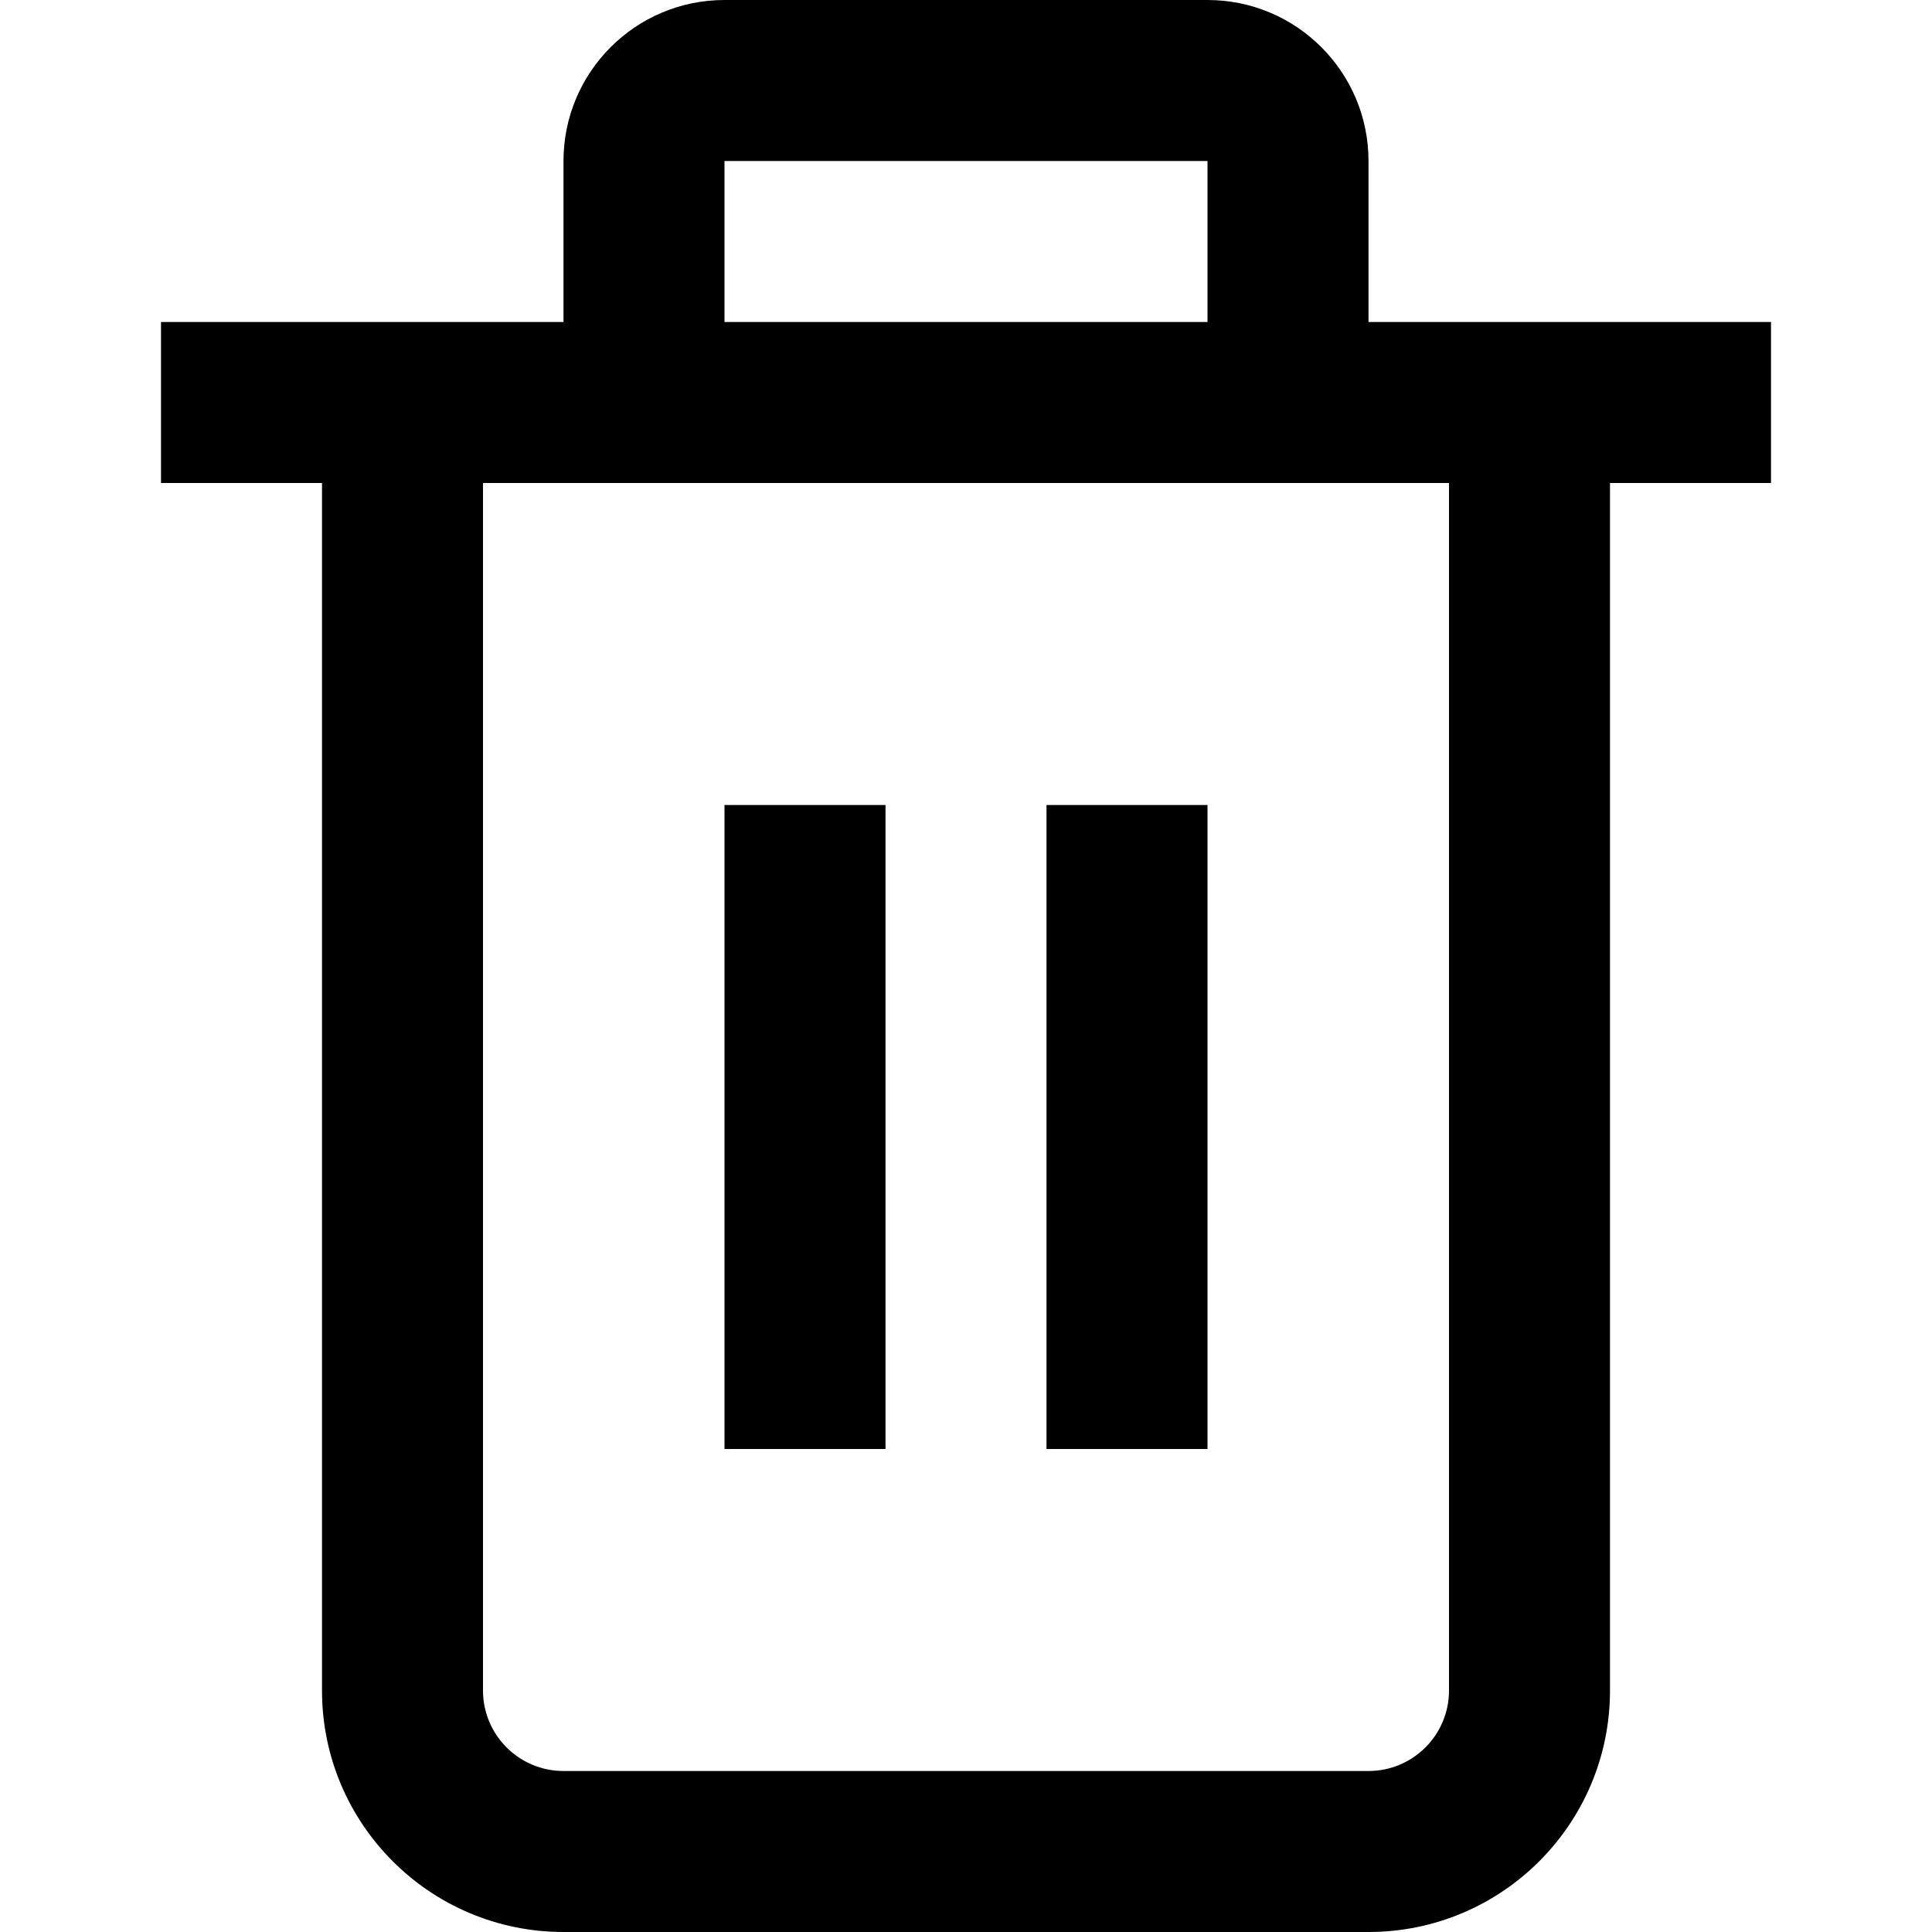
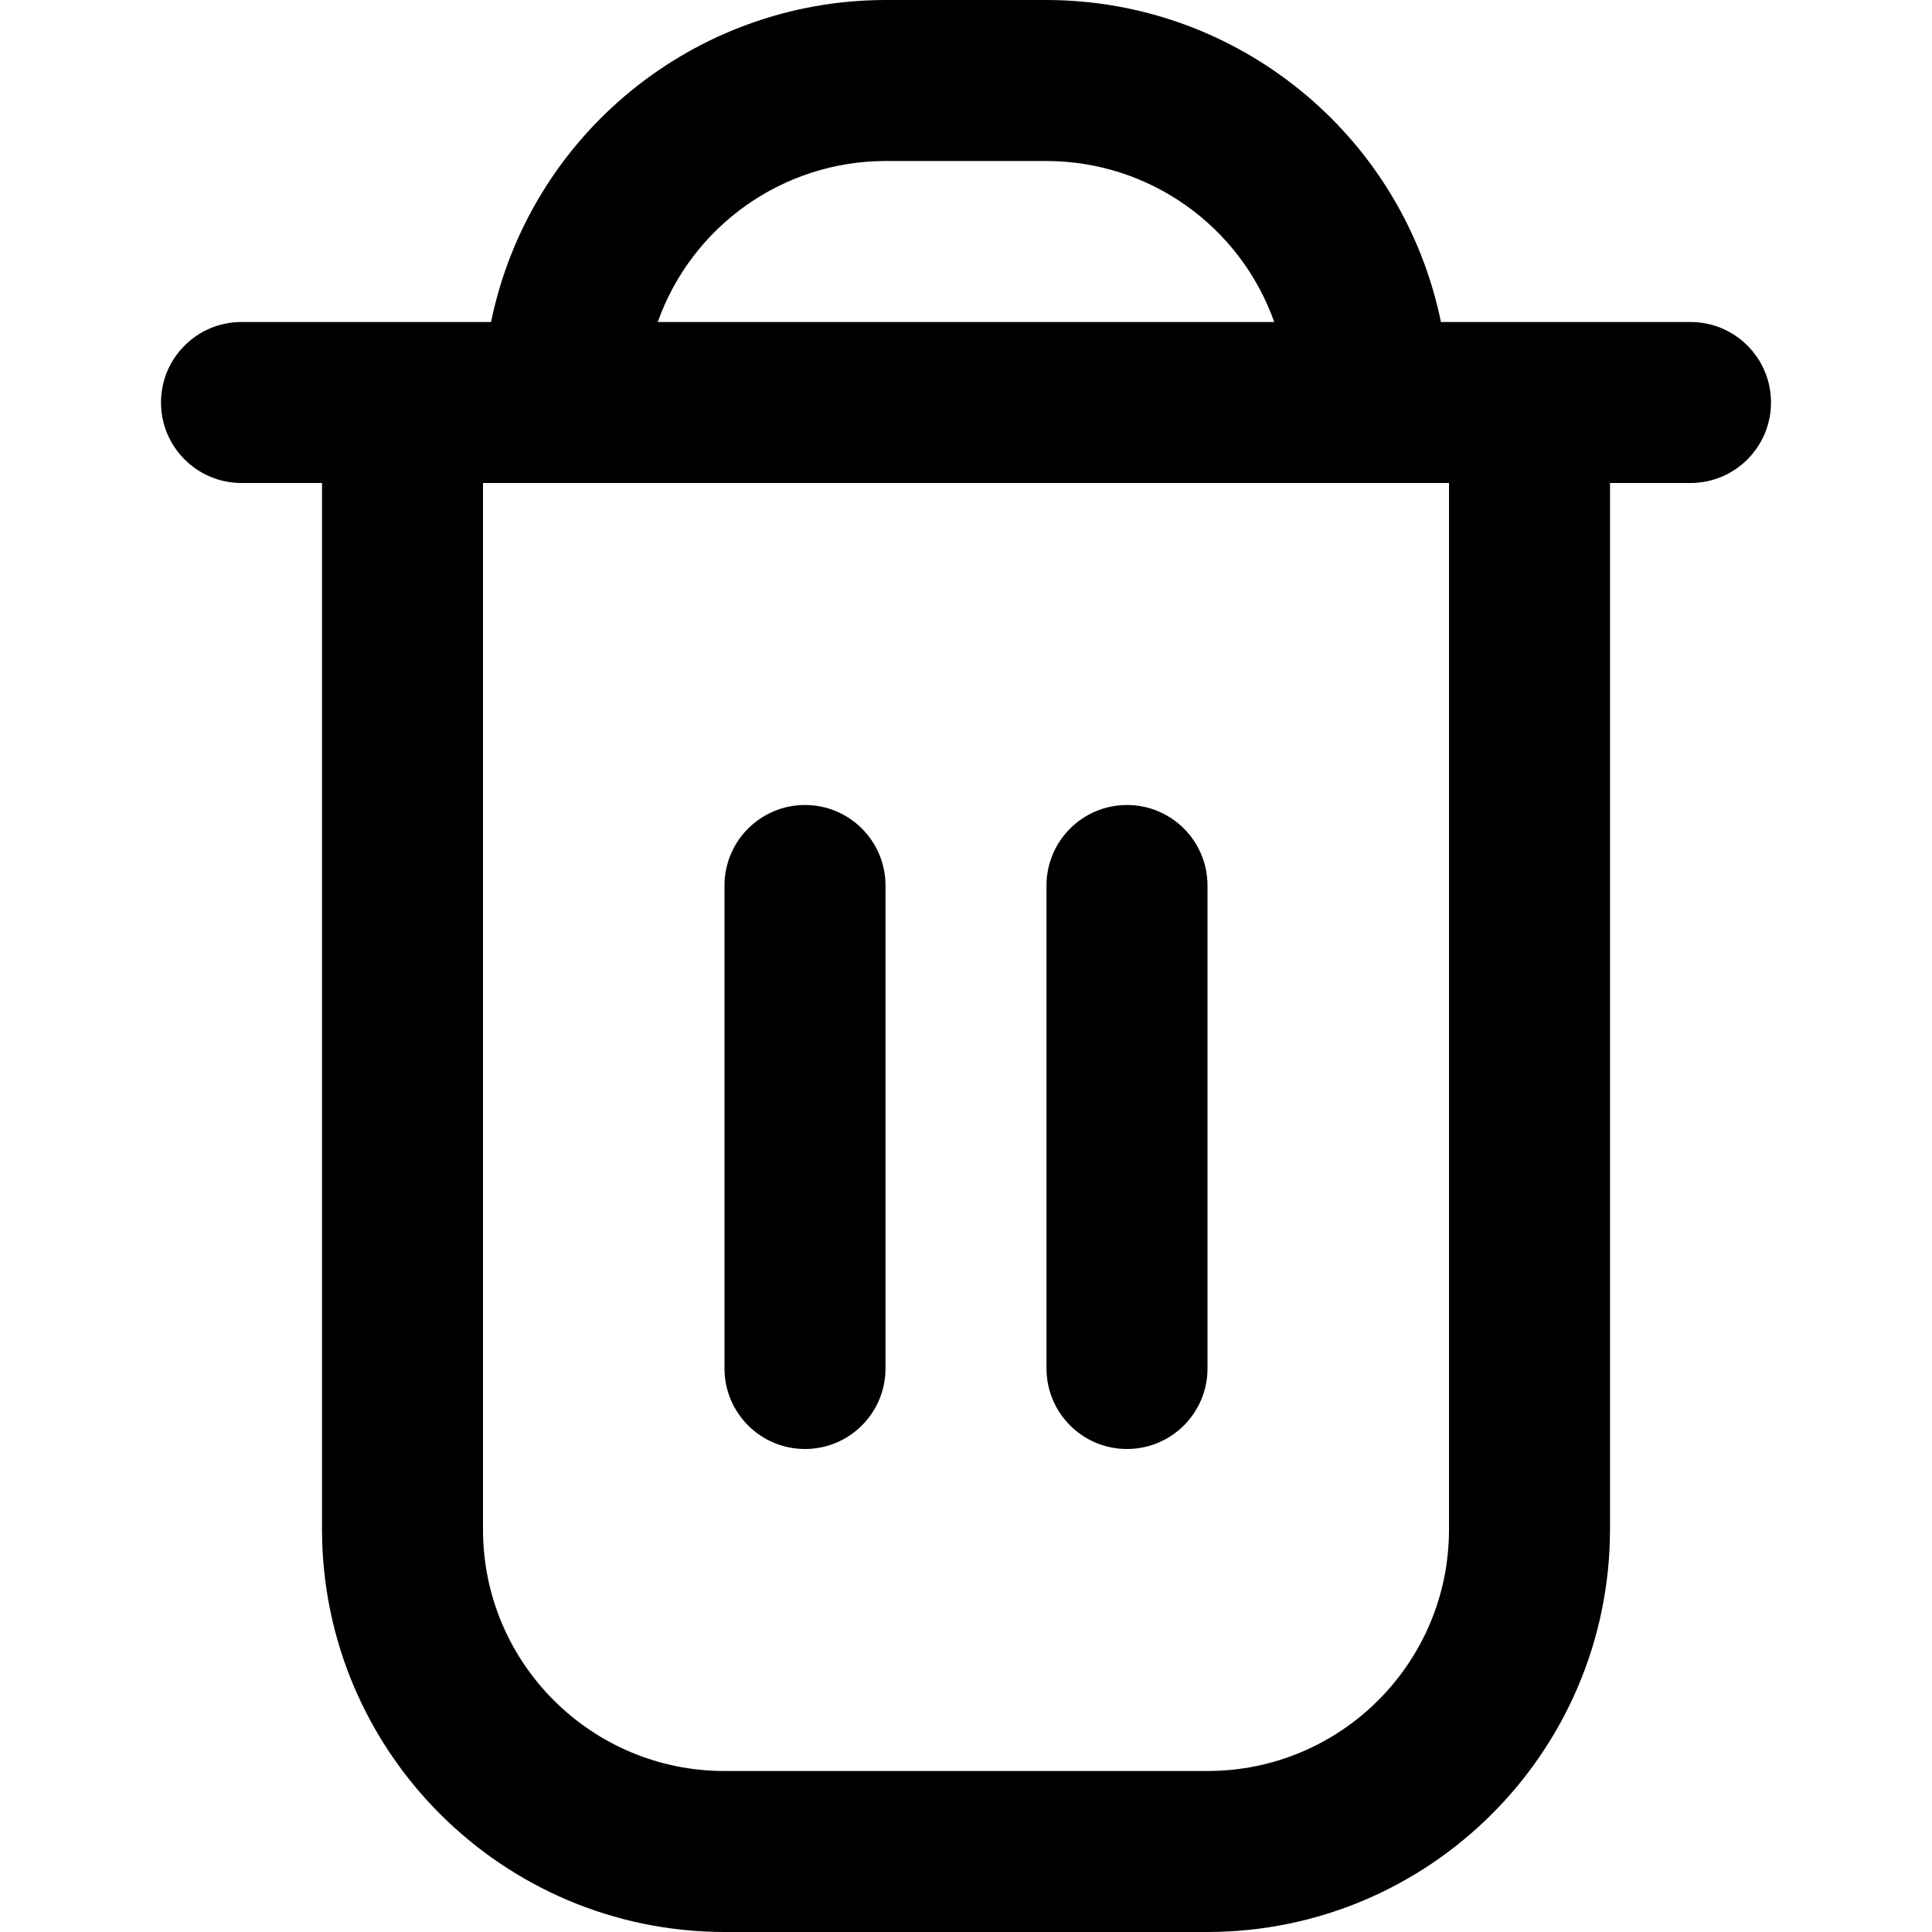
- <svg xmlns="http://www.w3.org/2000/svg" viewBox="0 0 24 24" width="512" height="512">
-   <g id="_01_align_center" data-name="01 align center">
-     <path d="M22,4H17V2a2,2,0,0,0-2-2H9A2,2,0,0,0,7,2V4H2V6H4V21a3,3,0,0,0,3,3H17a3,3,0,0,0,3-3V6h2ZM9,2h6V4H9Zm9,19a1,1,0,0,1-1,1H7a1,1,0,0,1-1-1V6H18Z" />
-     <rect x="9" y="10" width="2" height="8" />
-     <rect x="13" y="10" width="2" height="8" />
-   </g>
+ <svg xmlns="http://www.w3.org/2000/svg" id="Outline" viewBox="0 0 24 24" width="512" height="512">
+   <path d="M21,4H17.9A5.009,5.009,0,0,0,13,0H11A5.009,5.009,0,0,0,6.1,4H3A1,1,0,0,0,3,6H4V19a5.006,5.006,0,0,0,5,5h6a5.006,5.006,0,0,0,5-5V6h1a1,1,0,0,0,0-2ZM11,2h2a3.006,3.006,0,0,1,2.829,2H8.171A3.006,3.006,0,0,1,11,2Zm7,17a3,3,0,0,1-3,3H9a3,3,0,0,1-3-3V6H18Z" />
+   <path d="M10,18a1,1,0,0,0,1-1V11a1,1,0,0,0-2,0v6A1,1,0,0,0,10,18Z" />
+   <path d="M14,18a1,1,0,0,0,1-1V11a1,1,0,0,0-2,0v6A1,1,0,0,0,14,18Z" />
</svg>
